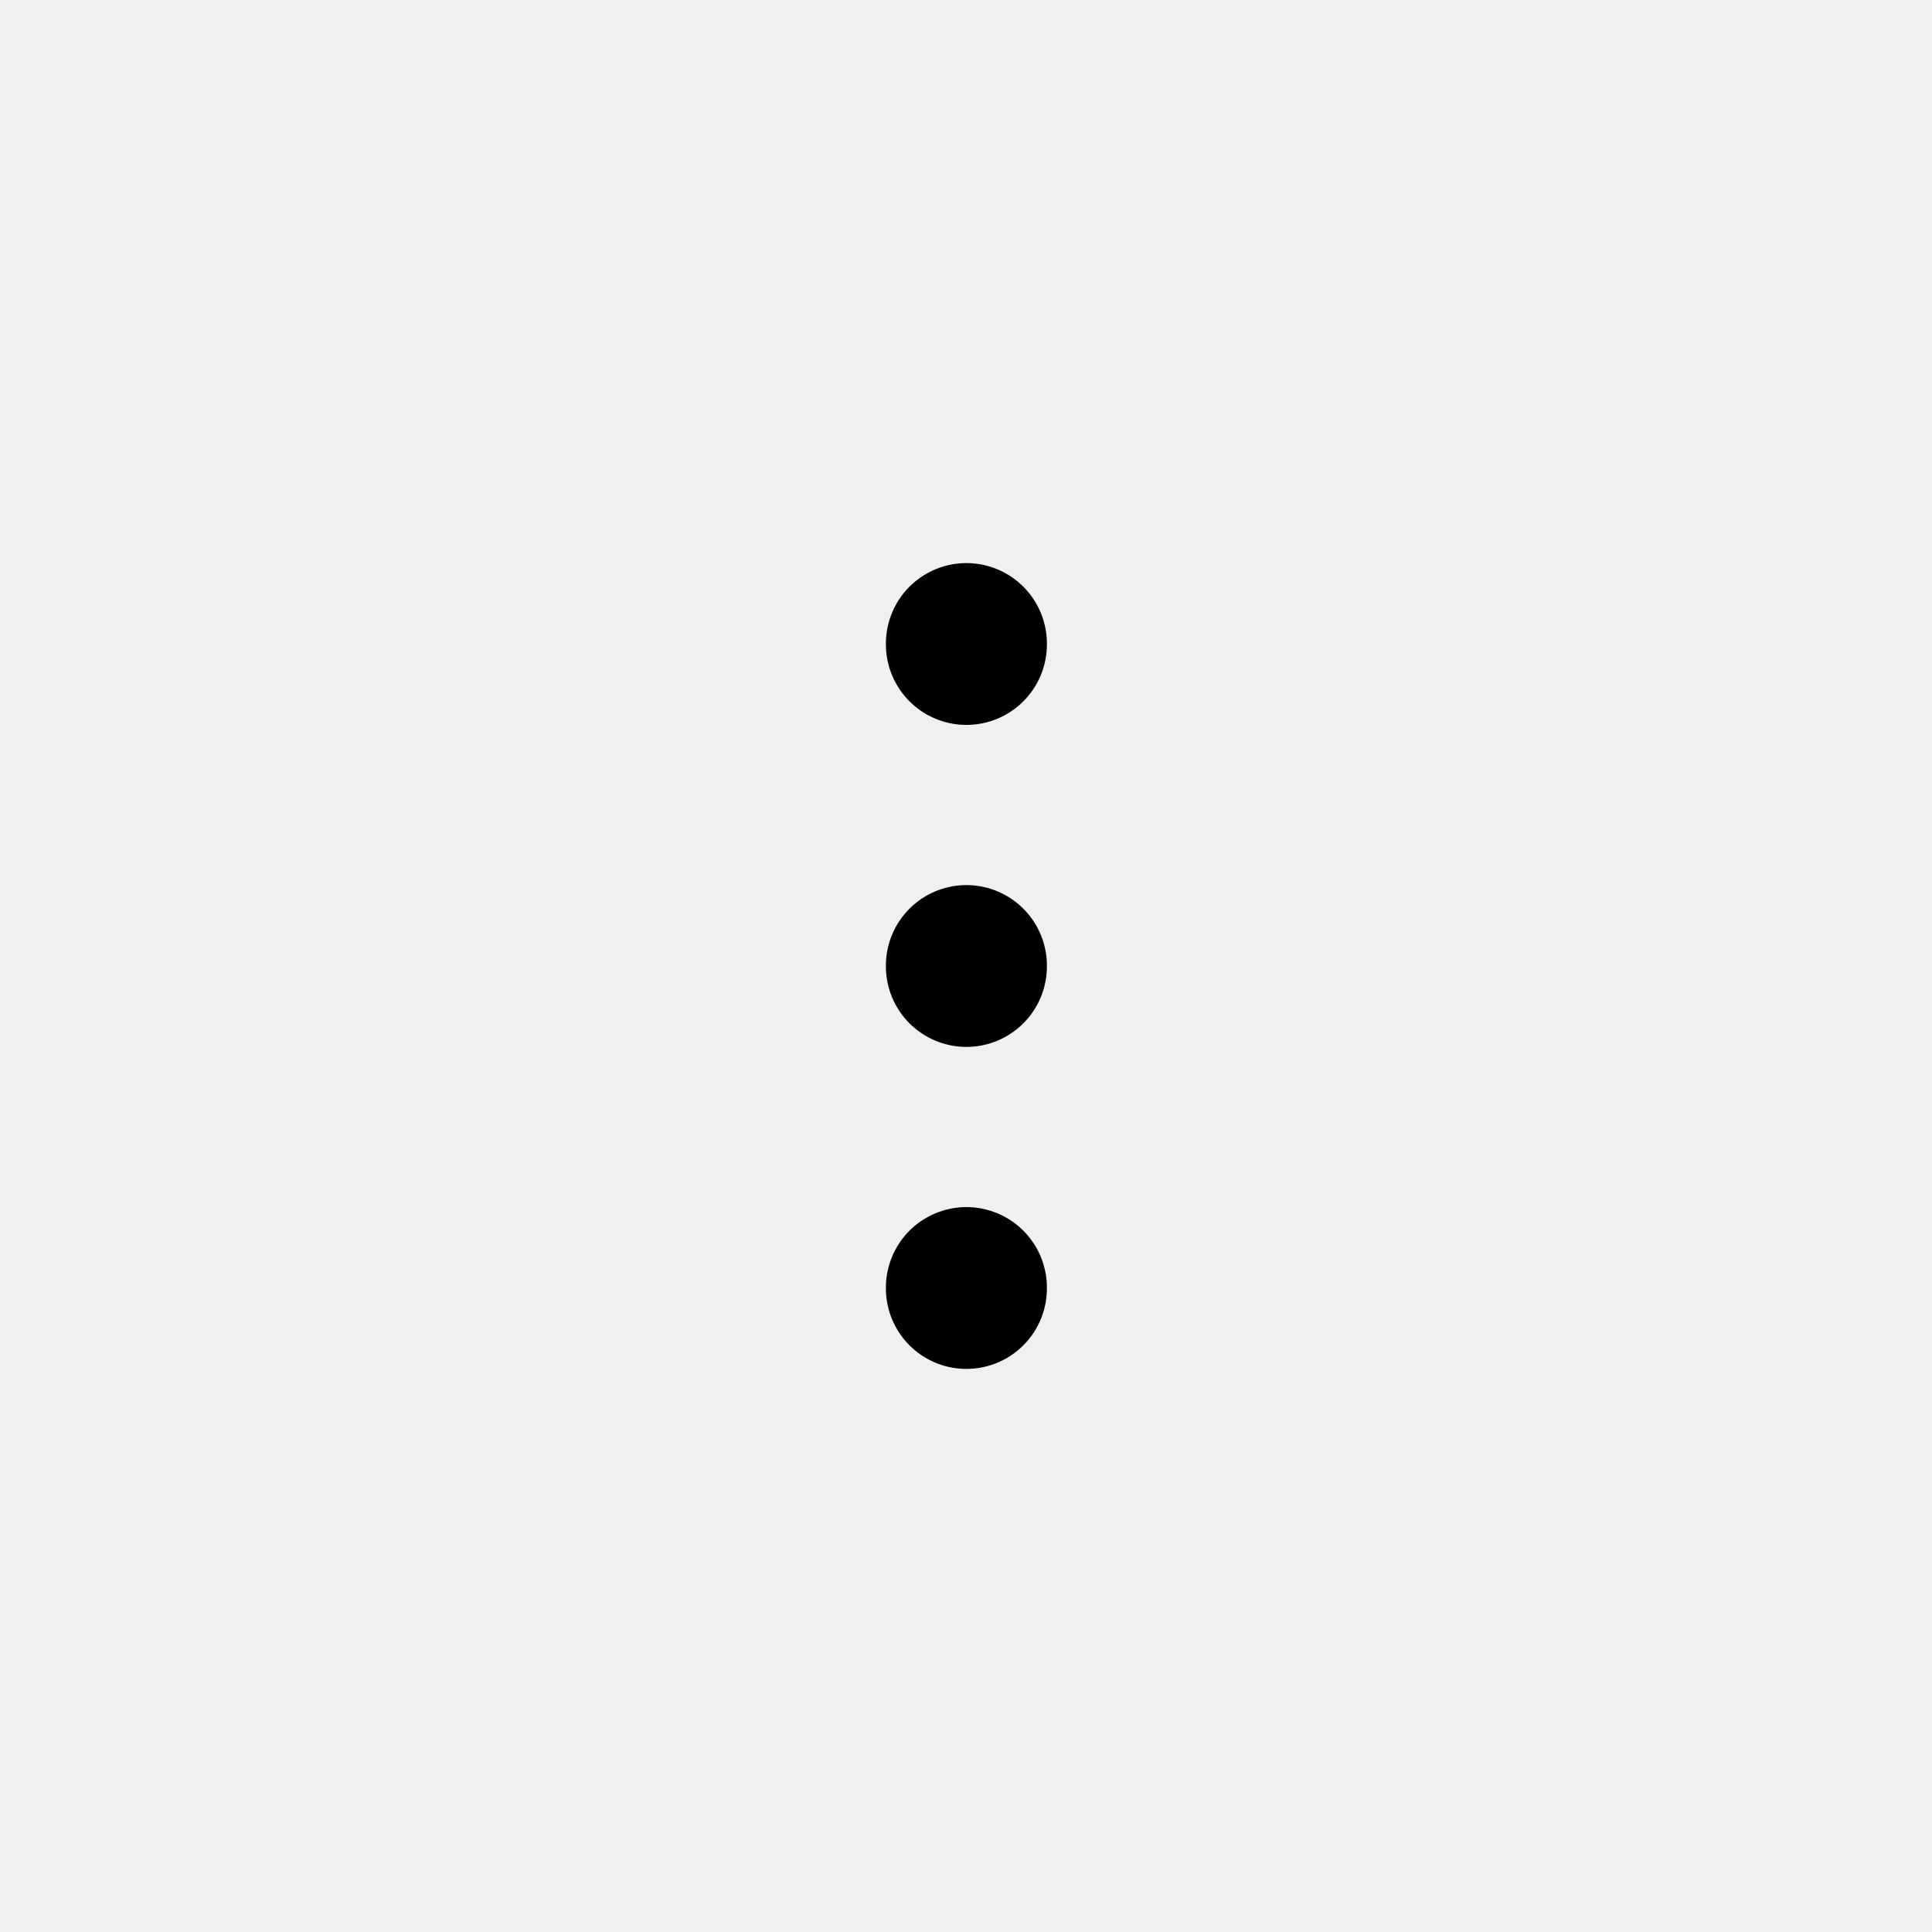
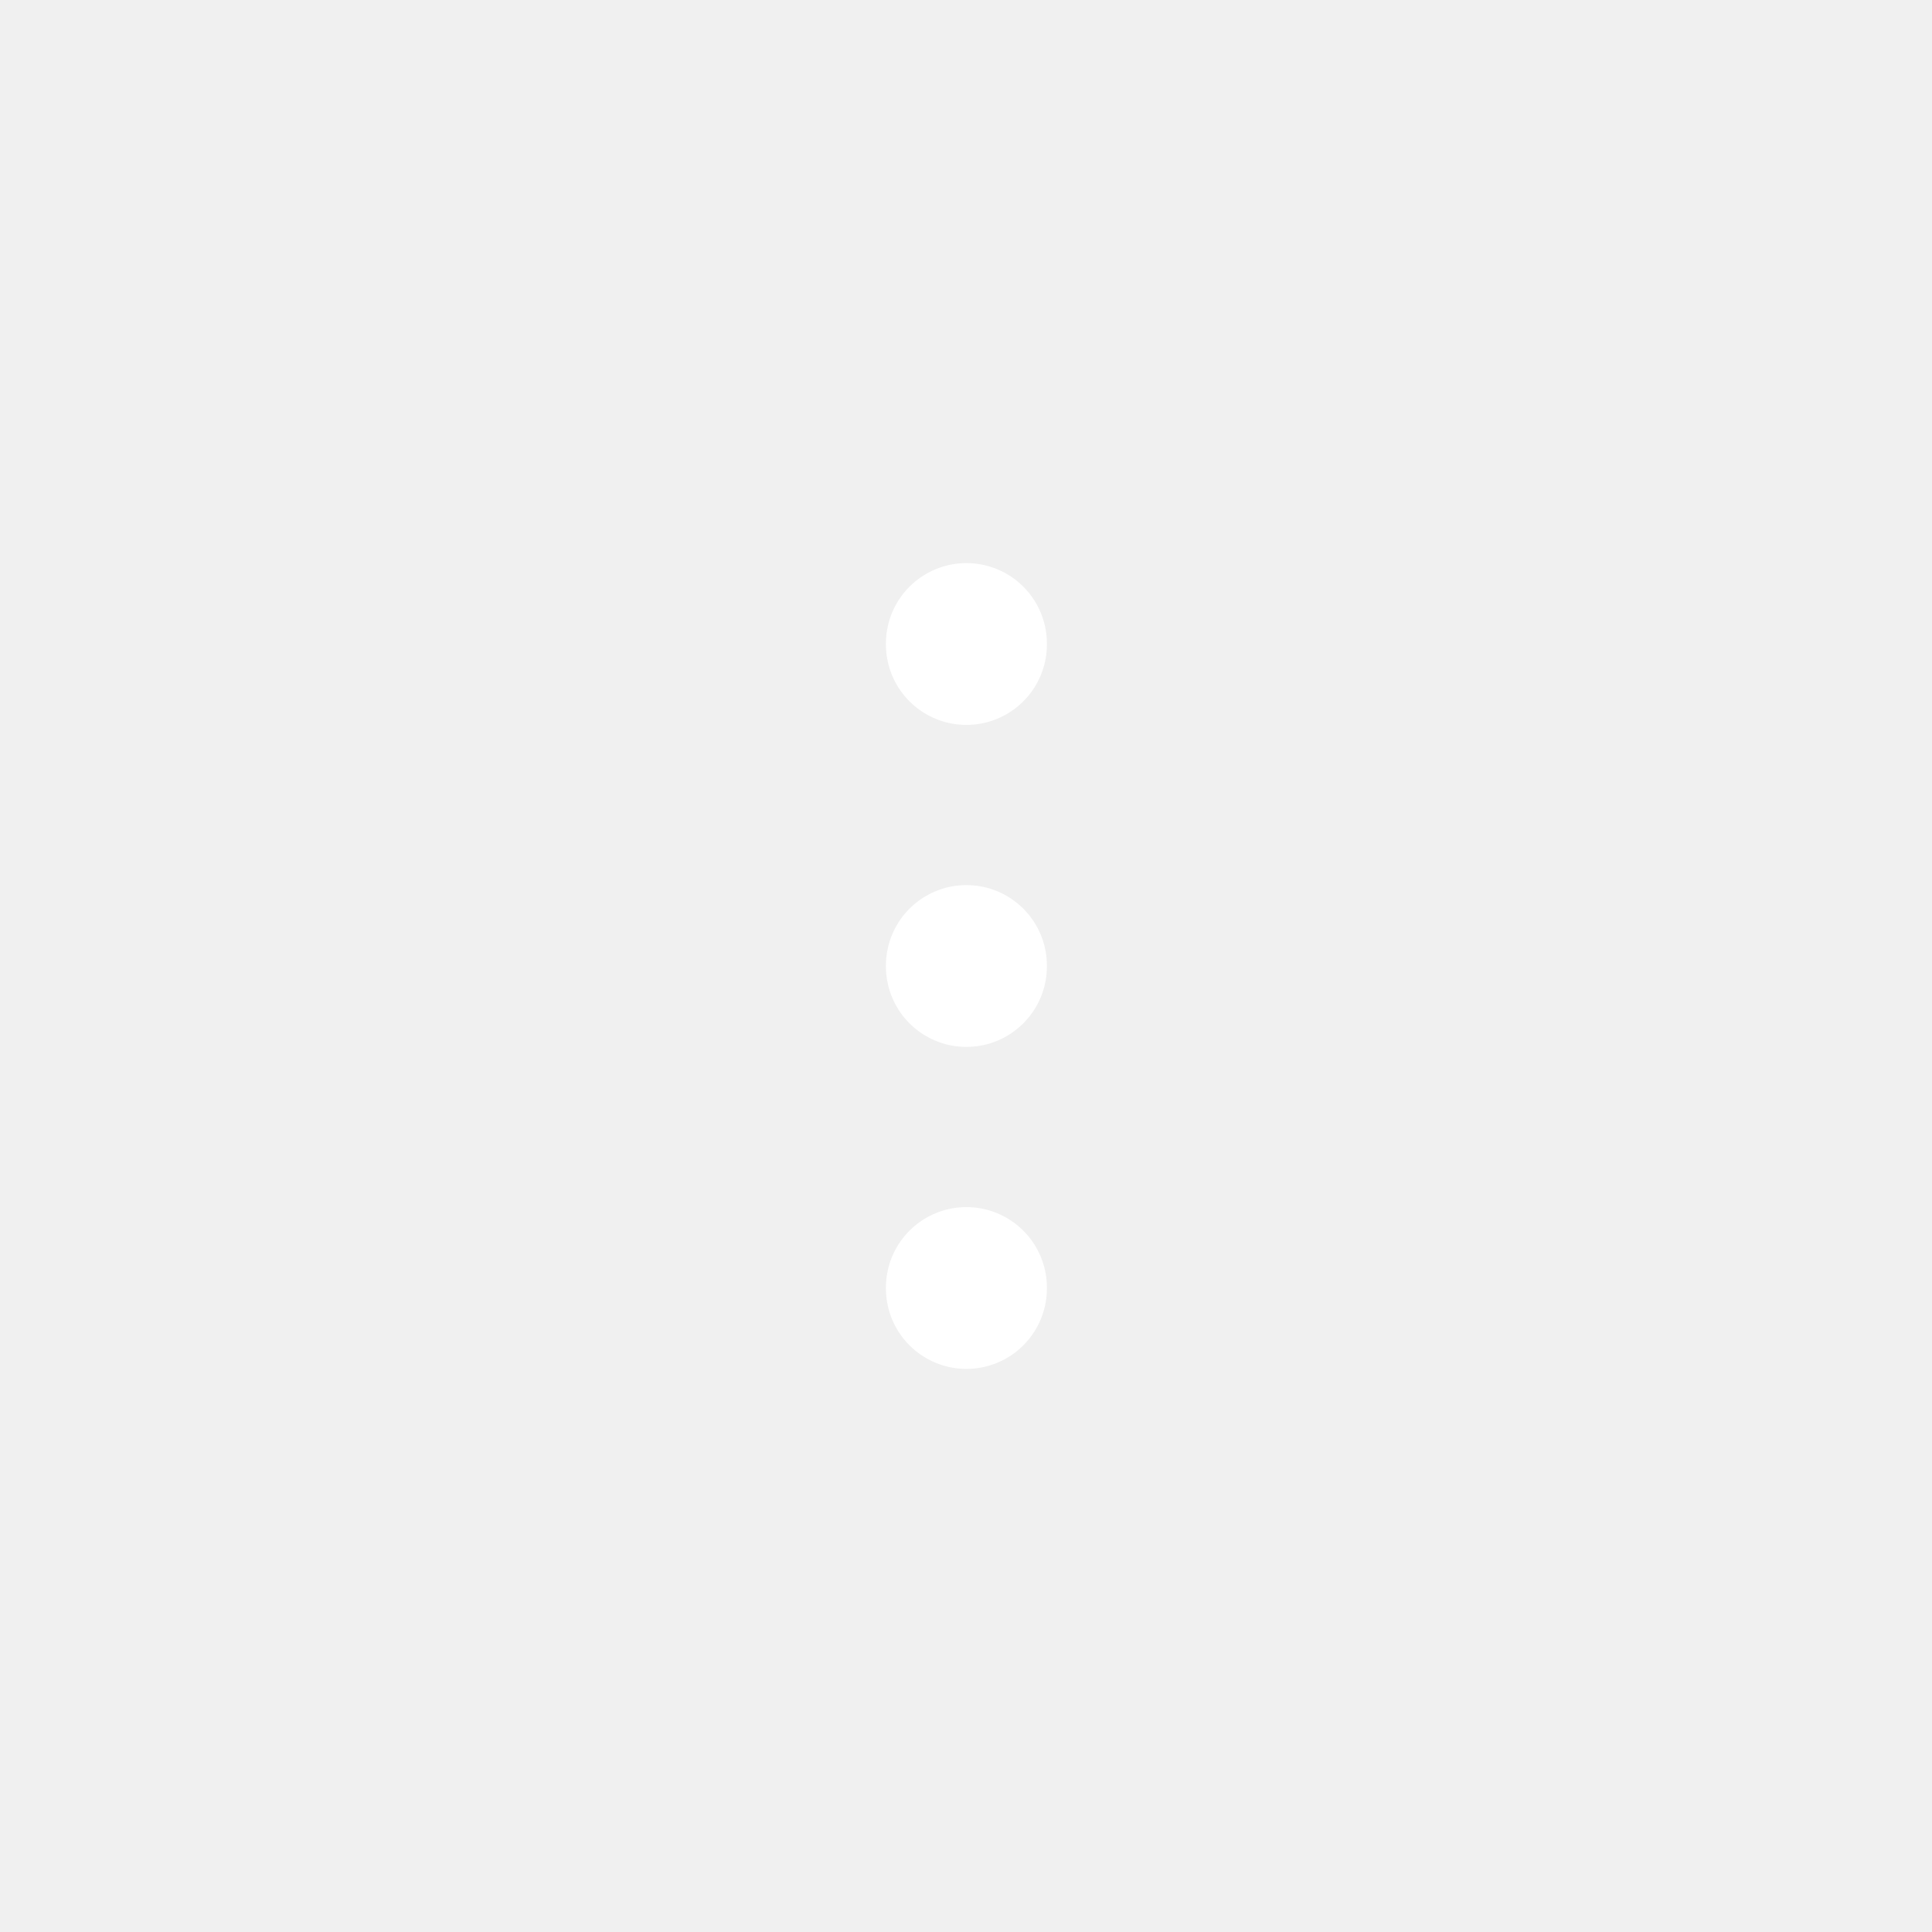
<svg xmlns="http://www.w3.org/2000/svg" width="800px" height="800px" viewBox="0 0 24 24" fill="none">
-   <path stroke="#000000" stroke-linecap="round" stroke-linejoin="round" stroke-width="2" d="M12.005 11.995v.01m0-4.01v.01m0 7.99v.01" />
+   <path stroke="#FFFFFF" stroke-linecap="round" stroke-linejoin="round" stroke-width="2" d="M12.005 11.995v.01m0-4.01v.01m0 7.99v.01" />
</svg>
